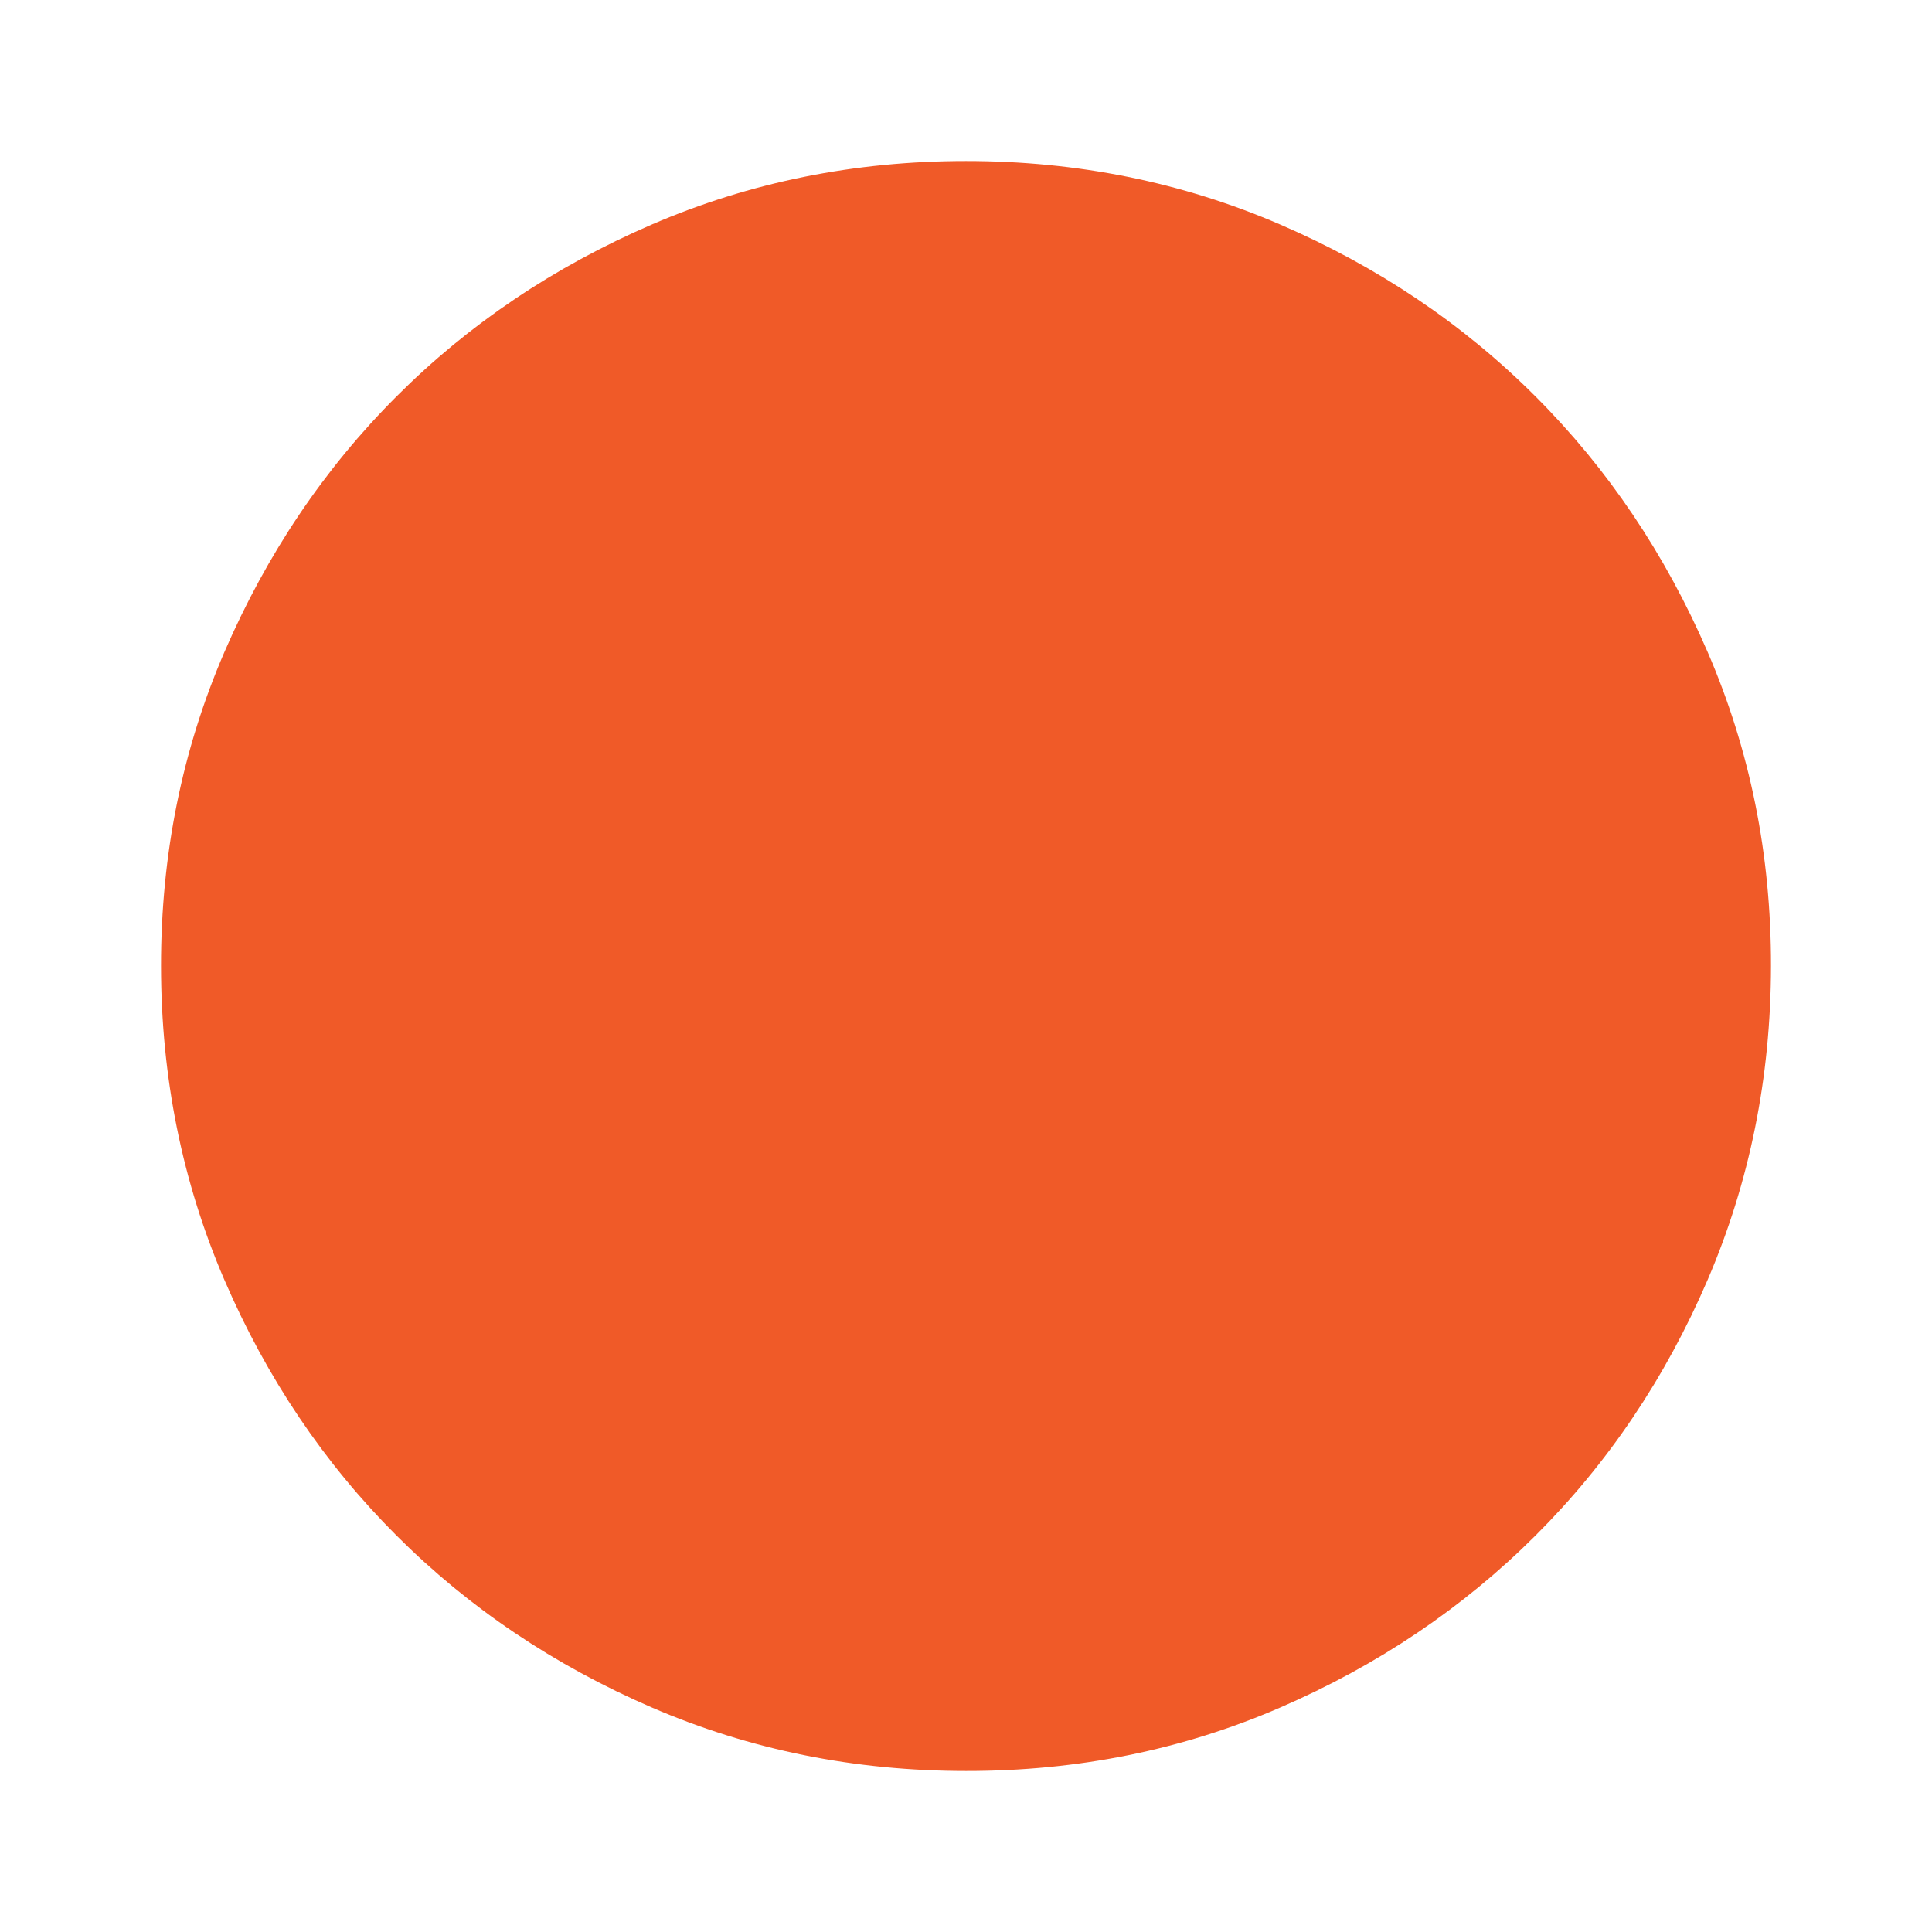
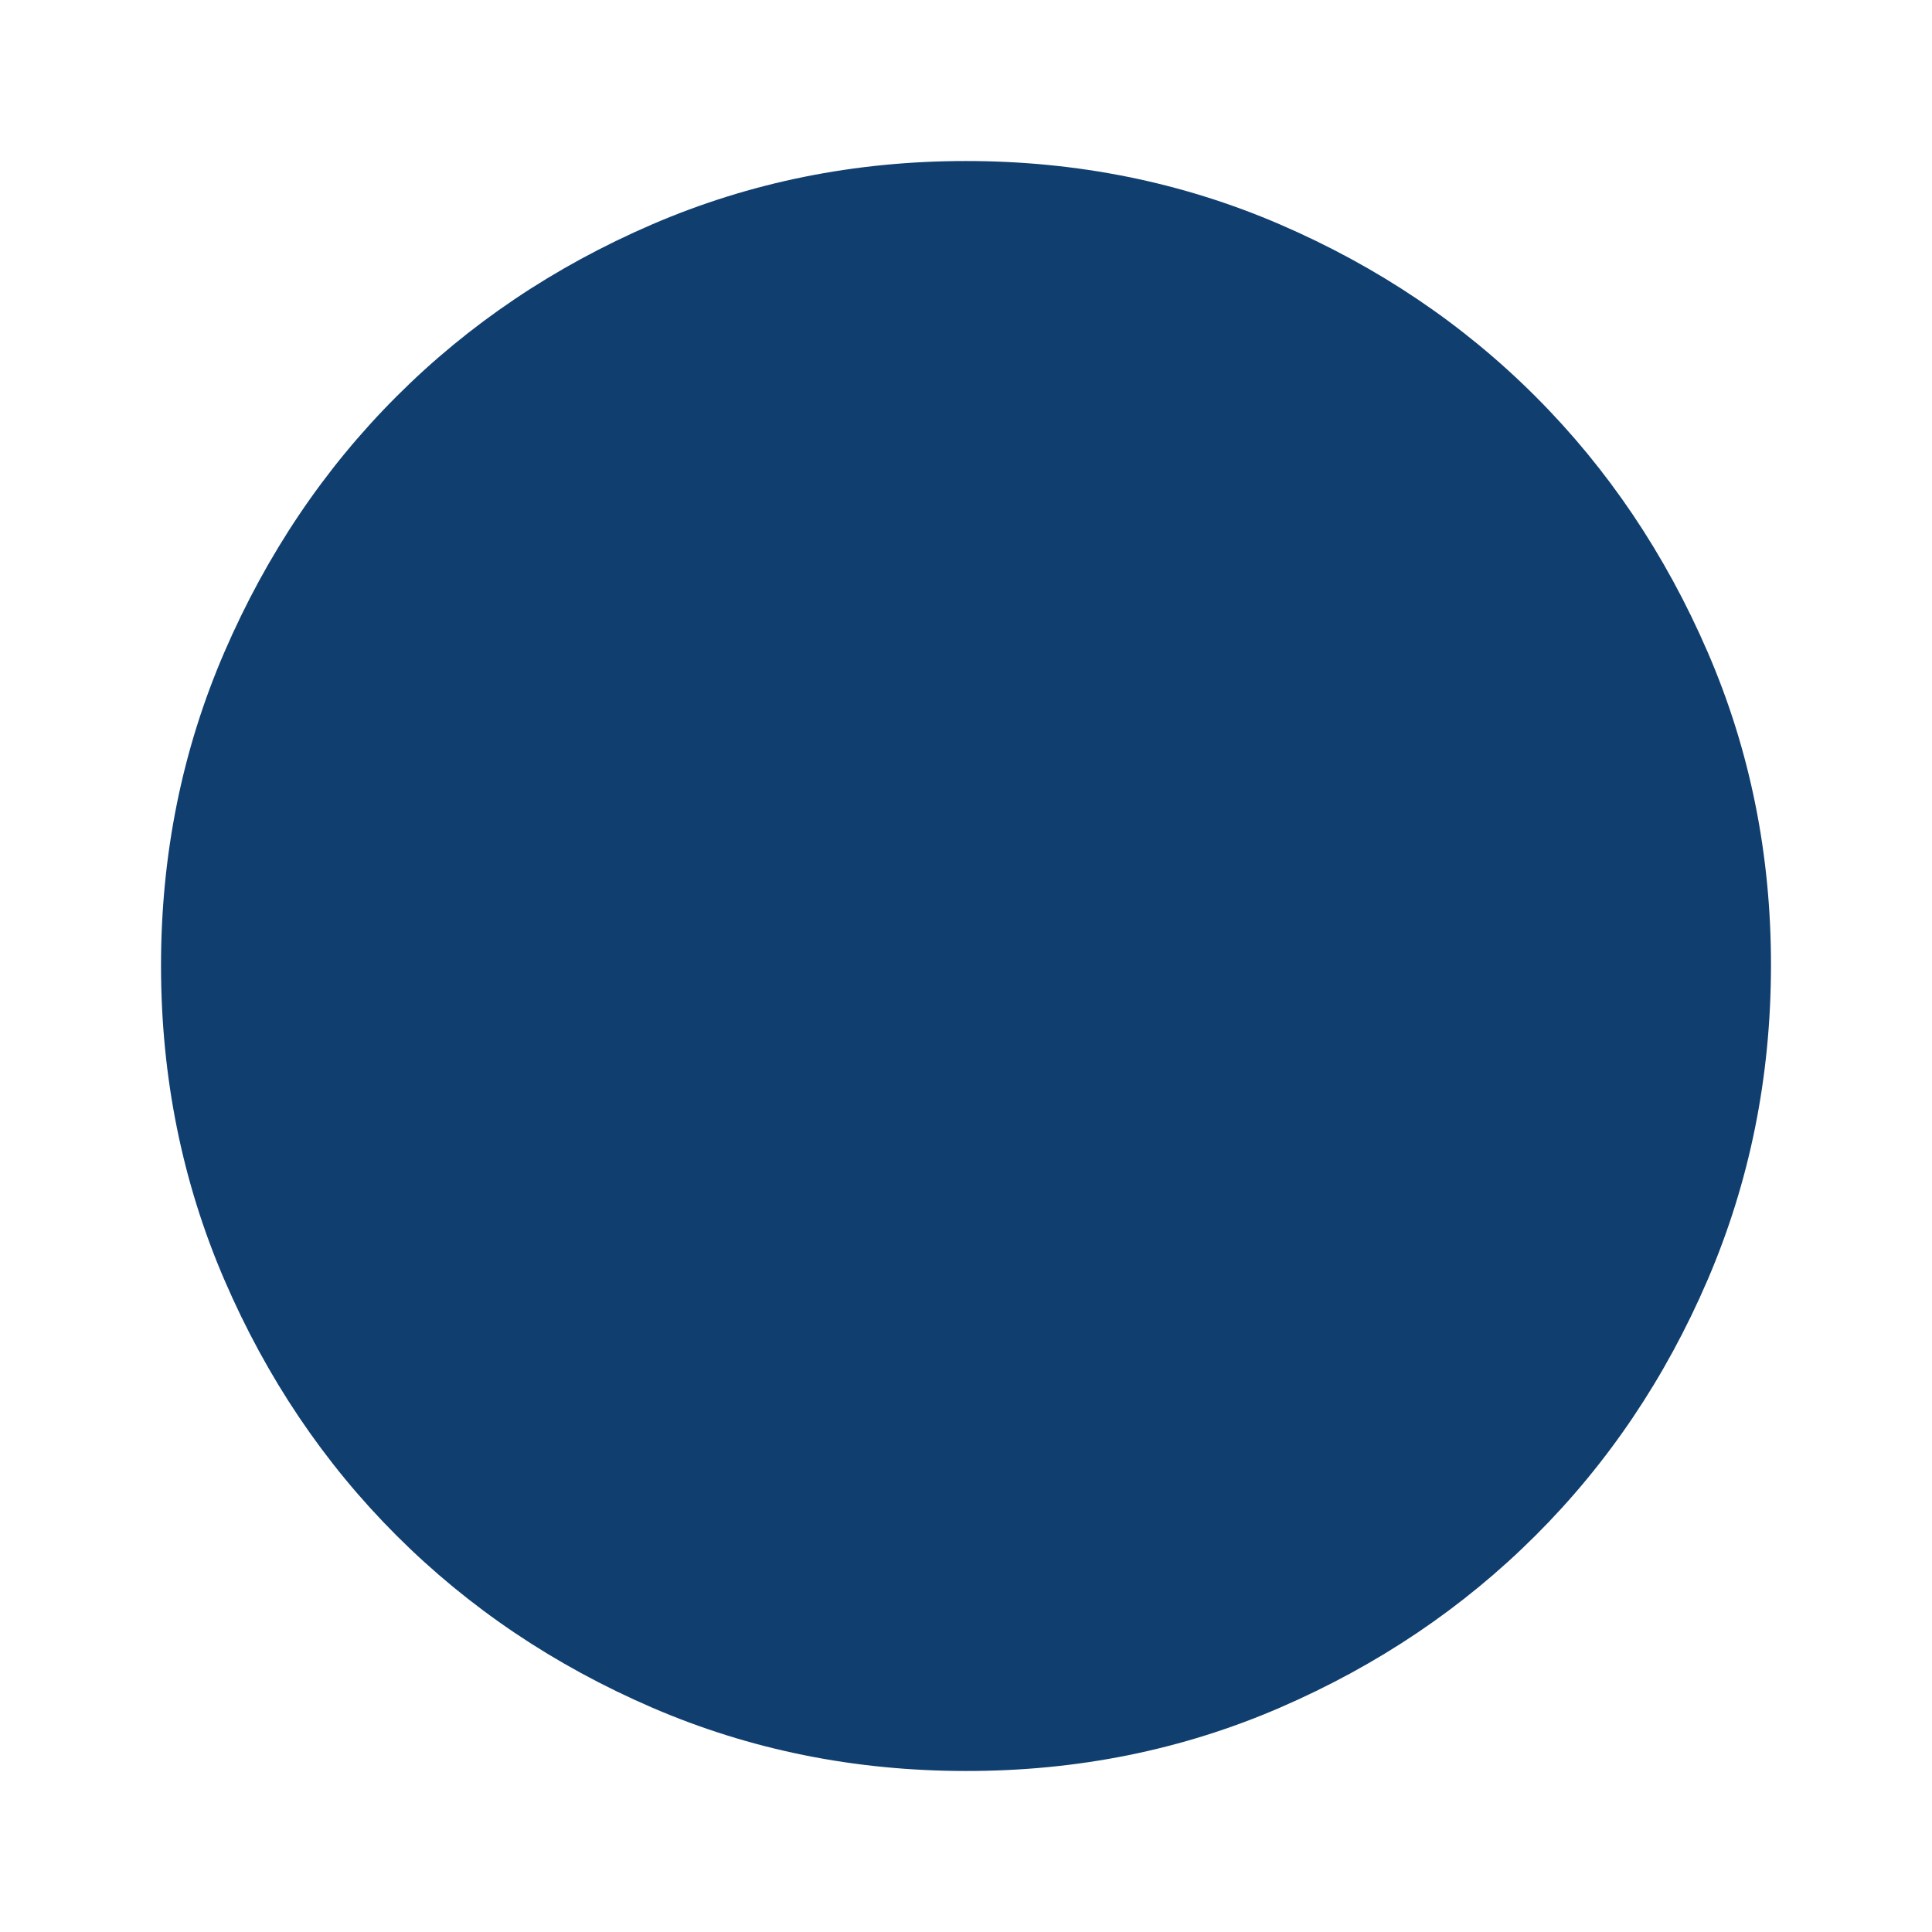
<svg xmlns="http://www.w3.org/2000/svg" preserveAspectRatio="none" overflow="visible" style="display: block;" width="32" height="32" viewBox="0 0 32 32" fill="none">
  <g id="Container">
-     <path id="Vector" d="M16 29.333C14.156 29.333 12.422 28.983 10.8 28.283C9.178 27.582 7.767 26.632 6.567 25.433C5.367 24.234 4.417 22.823 3.717 21.2C3.018 19.577 2.668 17.843 2.667 16C2.666 14.156 3.016 12.423 3.717 10.8C4.419 9.177 5.368 7.766 6.567 6.567C7.765 5.368 9.176 4.418 10.8 3.717C12.424 3.017 14.157 2.667 16 2.667C17.843 2.667 19.576 3.017 21.2 3.717C22.824 4.418 24.235 5.368 25.433 6.567C26.632 7.766 27.582 9.177 28.284 10.8C28.986 12.423 29.336 14.156 29.333 16C29.331 17.843 28.98 19.577 28.283 21.2C27.585 22.823 26.635 24.234 25.433 25.433C24.232 26.632 22.82 27.583 21.2 28.284C19.58 28.985 17.846 29.335 16 29.333Z" fill="#F05A28" />
+     <path id="Vector" d="M16 29.333C14.156 29.333 12.422 28.983 10.8 28.283C9.178 27.582 7.767 26.632 6.567 25.433C5.367 24.234 4.417 22.823 3.717 21.2C3.018 19.577 2.668 17.843 2.667 16C2.666 14.156 3.016 12.423 3.717 10.8C4.419 9.177 5.368 7.766 6.567 6.567C7.765 5.368 9.176 4.418 10.8 3.717C12.424 3.017 14.157 2.667 16 2.667C17.843 2.667 19.576 3.017 21.2 3.717C22.824 4.418 24.235 5.368 25.433 6.567C26.632 7.766 27.582 9.177 28.284 10.8C28.986 12.423 29.336 14.156 29.333 16C29.331 17.843 28.98 19.577 28.283 21.2C27.585 22.823 26.635 24.234 25.433 25.433C24.232 26.632 22.82 27.583 21.2 28.284C19.58 28.985 17.846 29.335 16 29.333Z" fill="#103F6F" />
  </g>
</svg>
